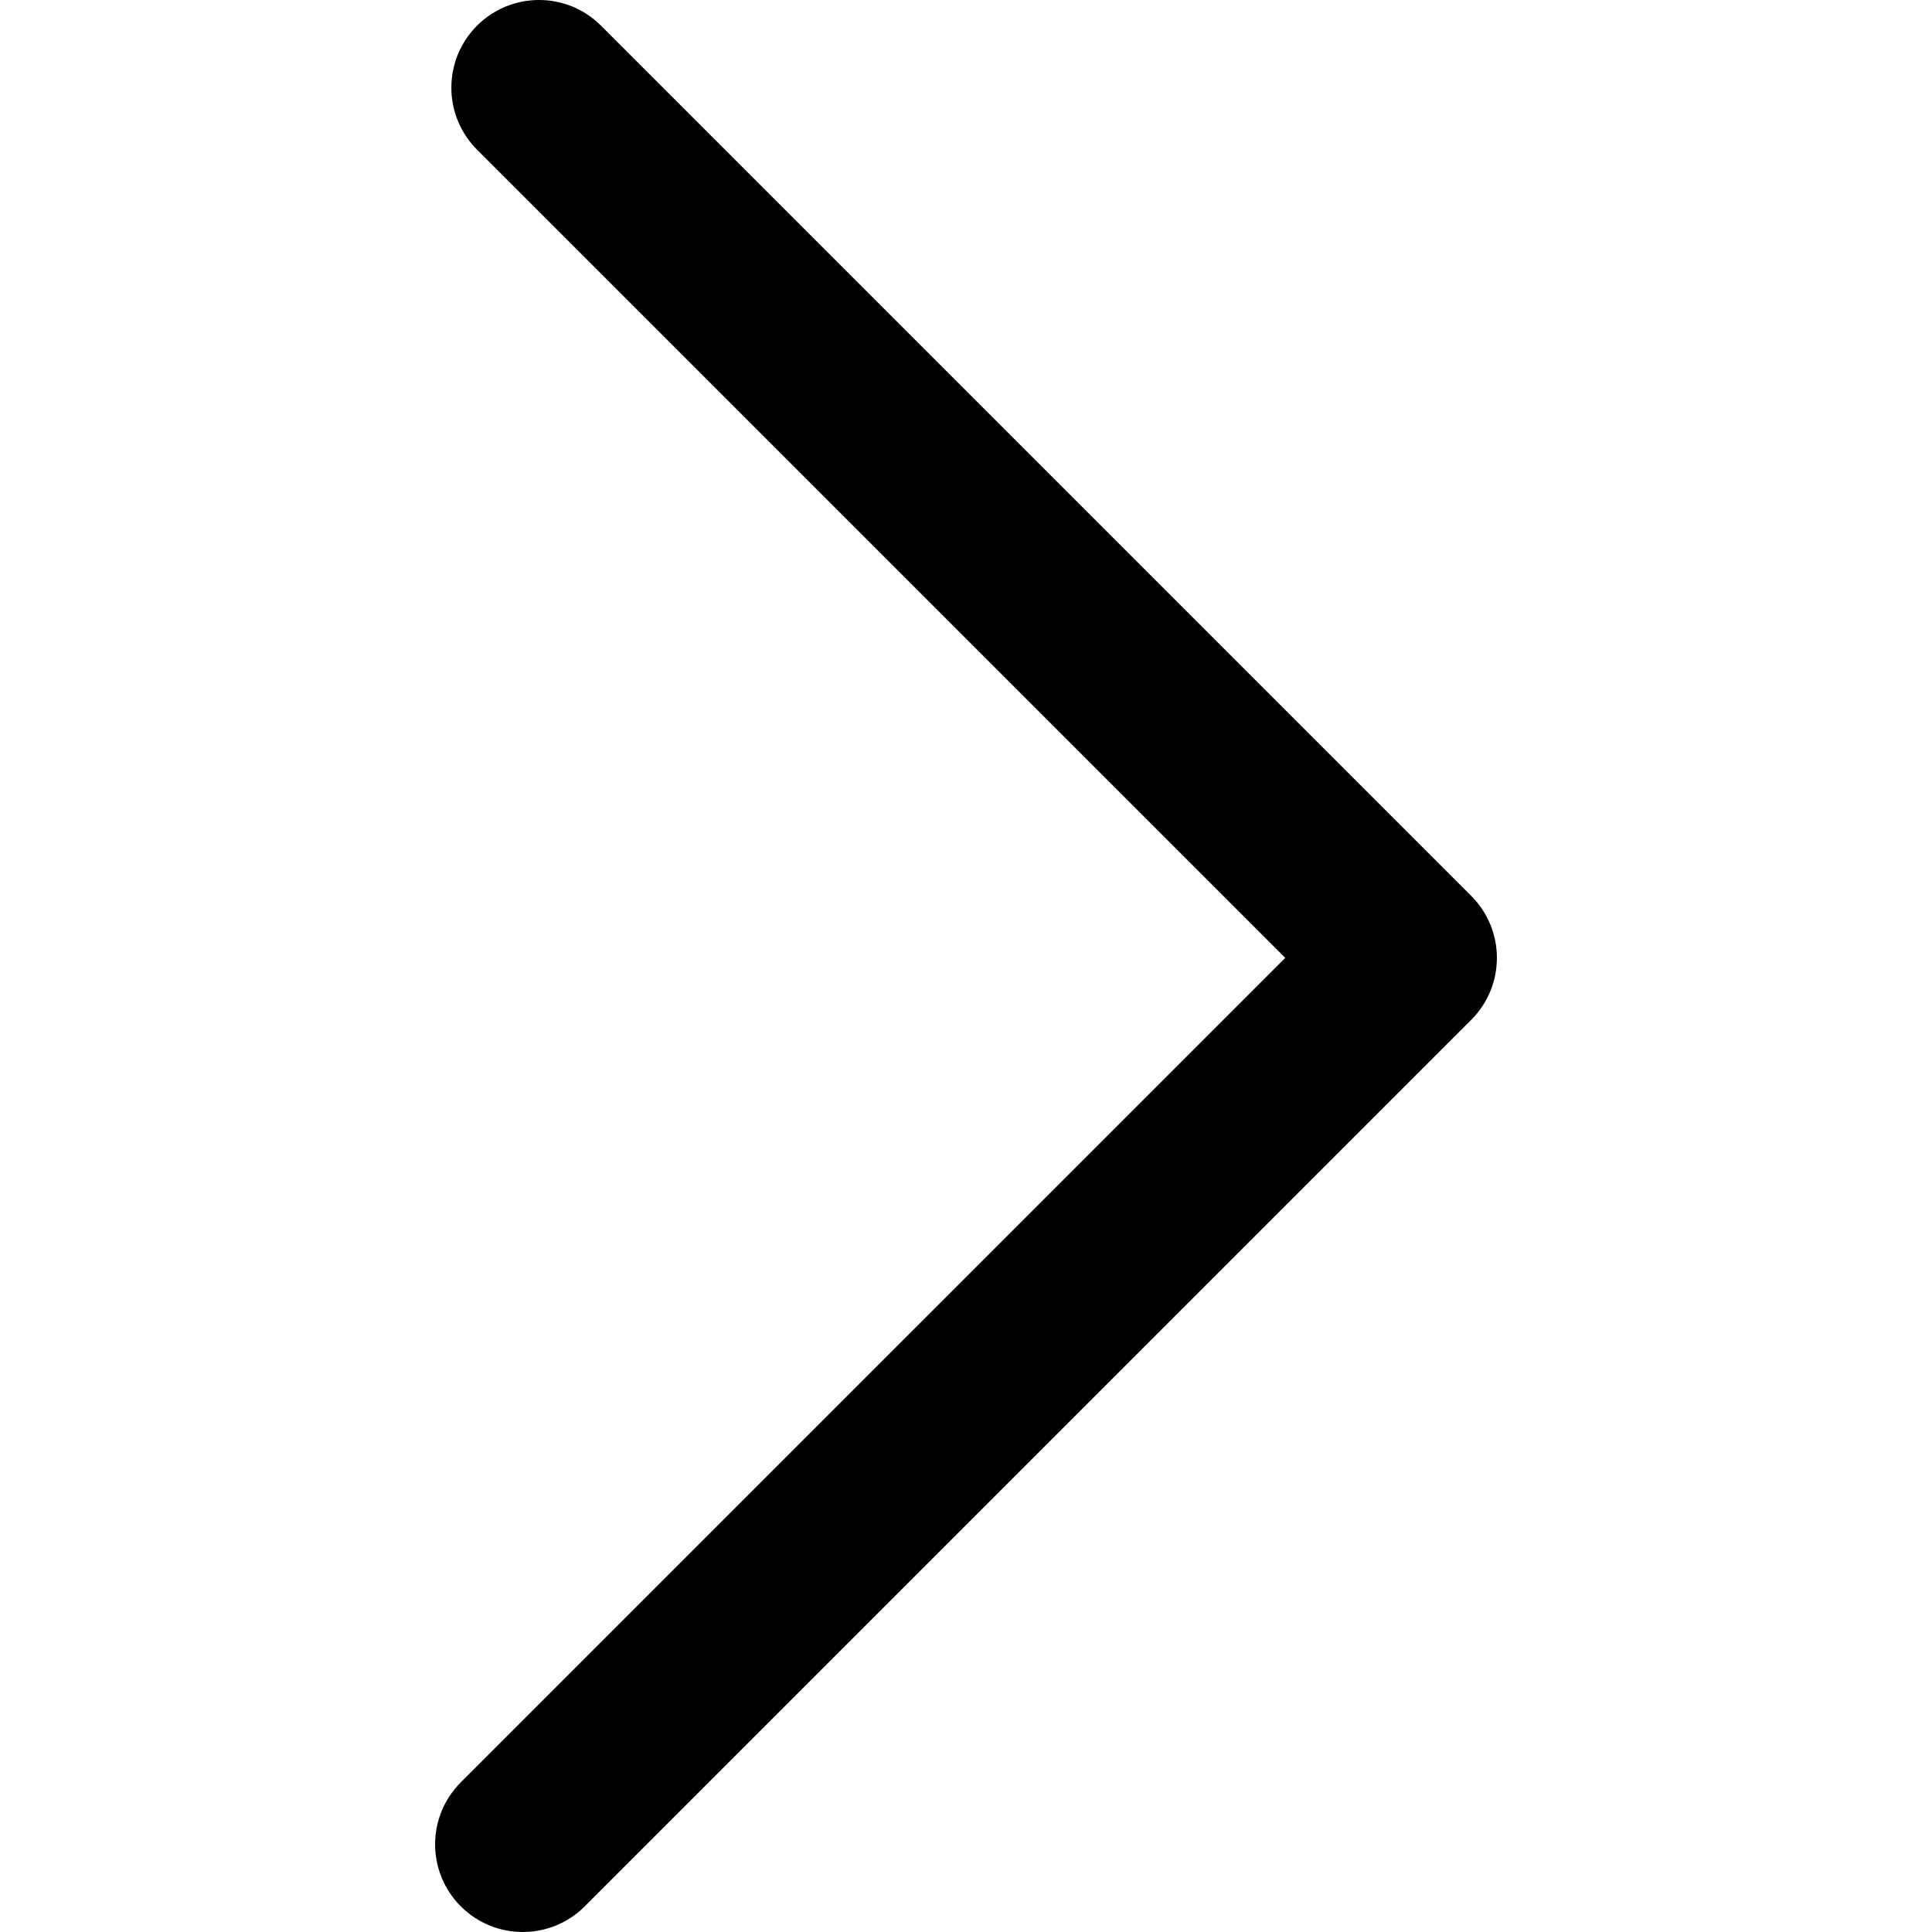
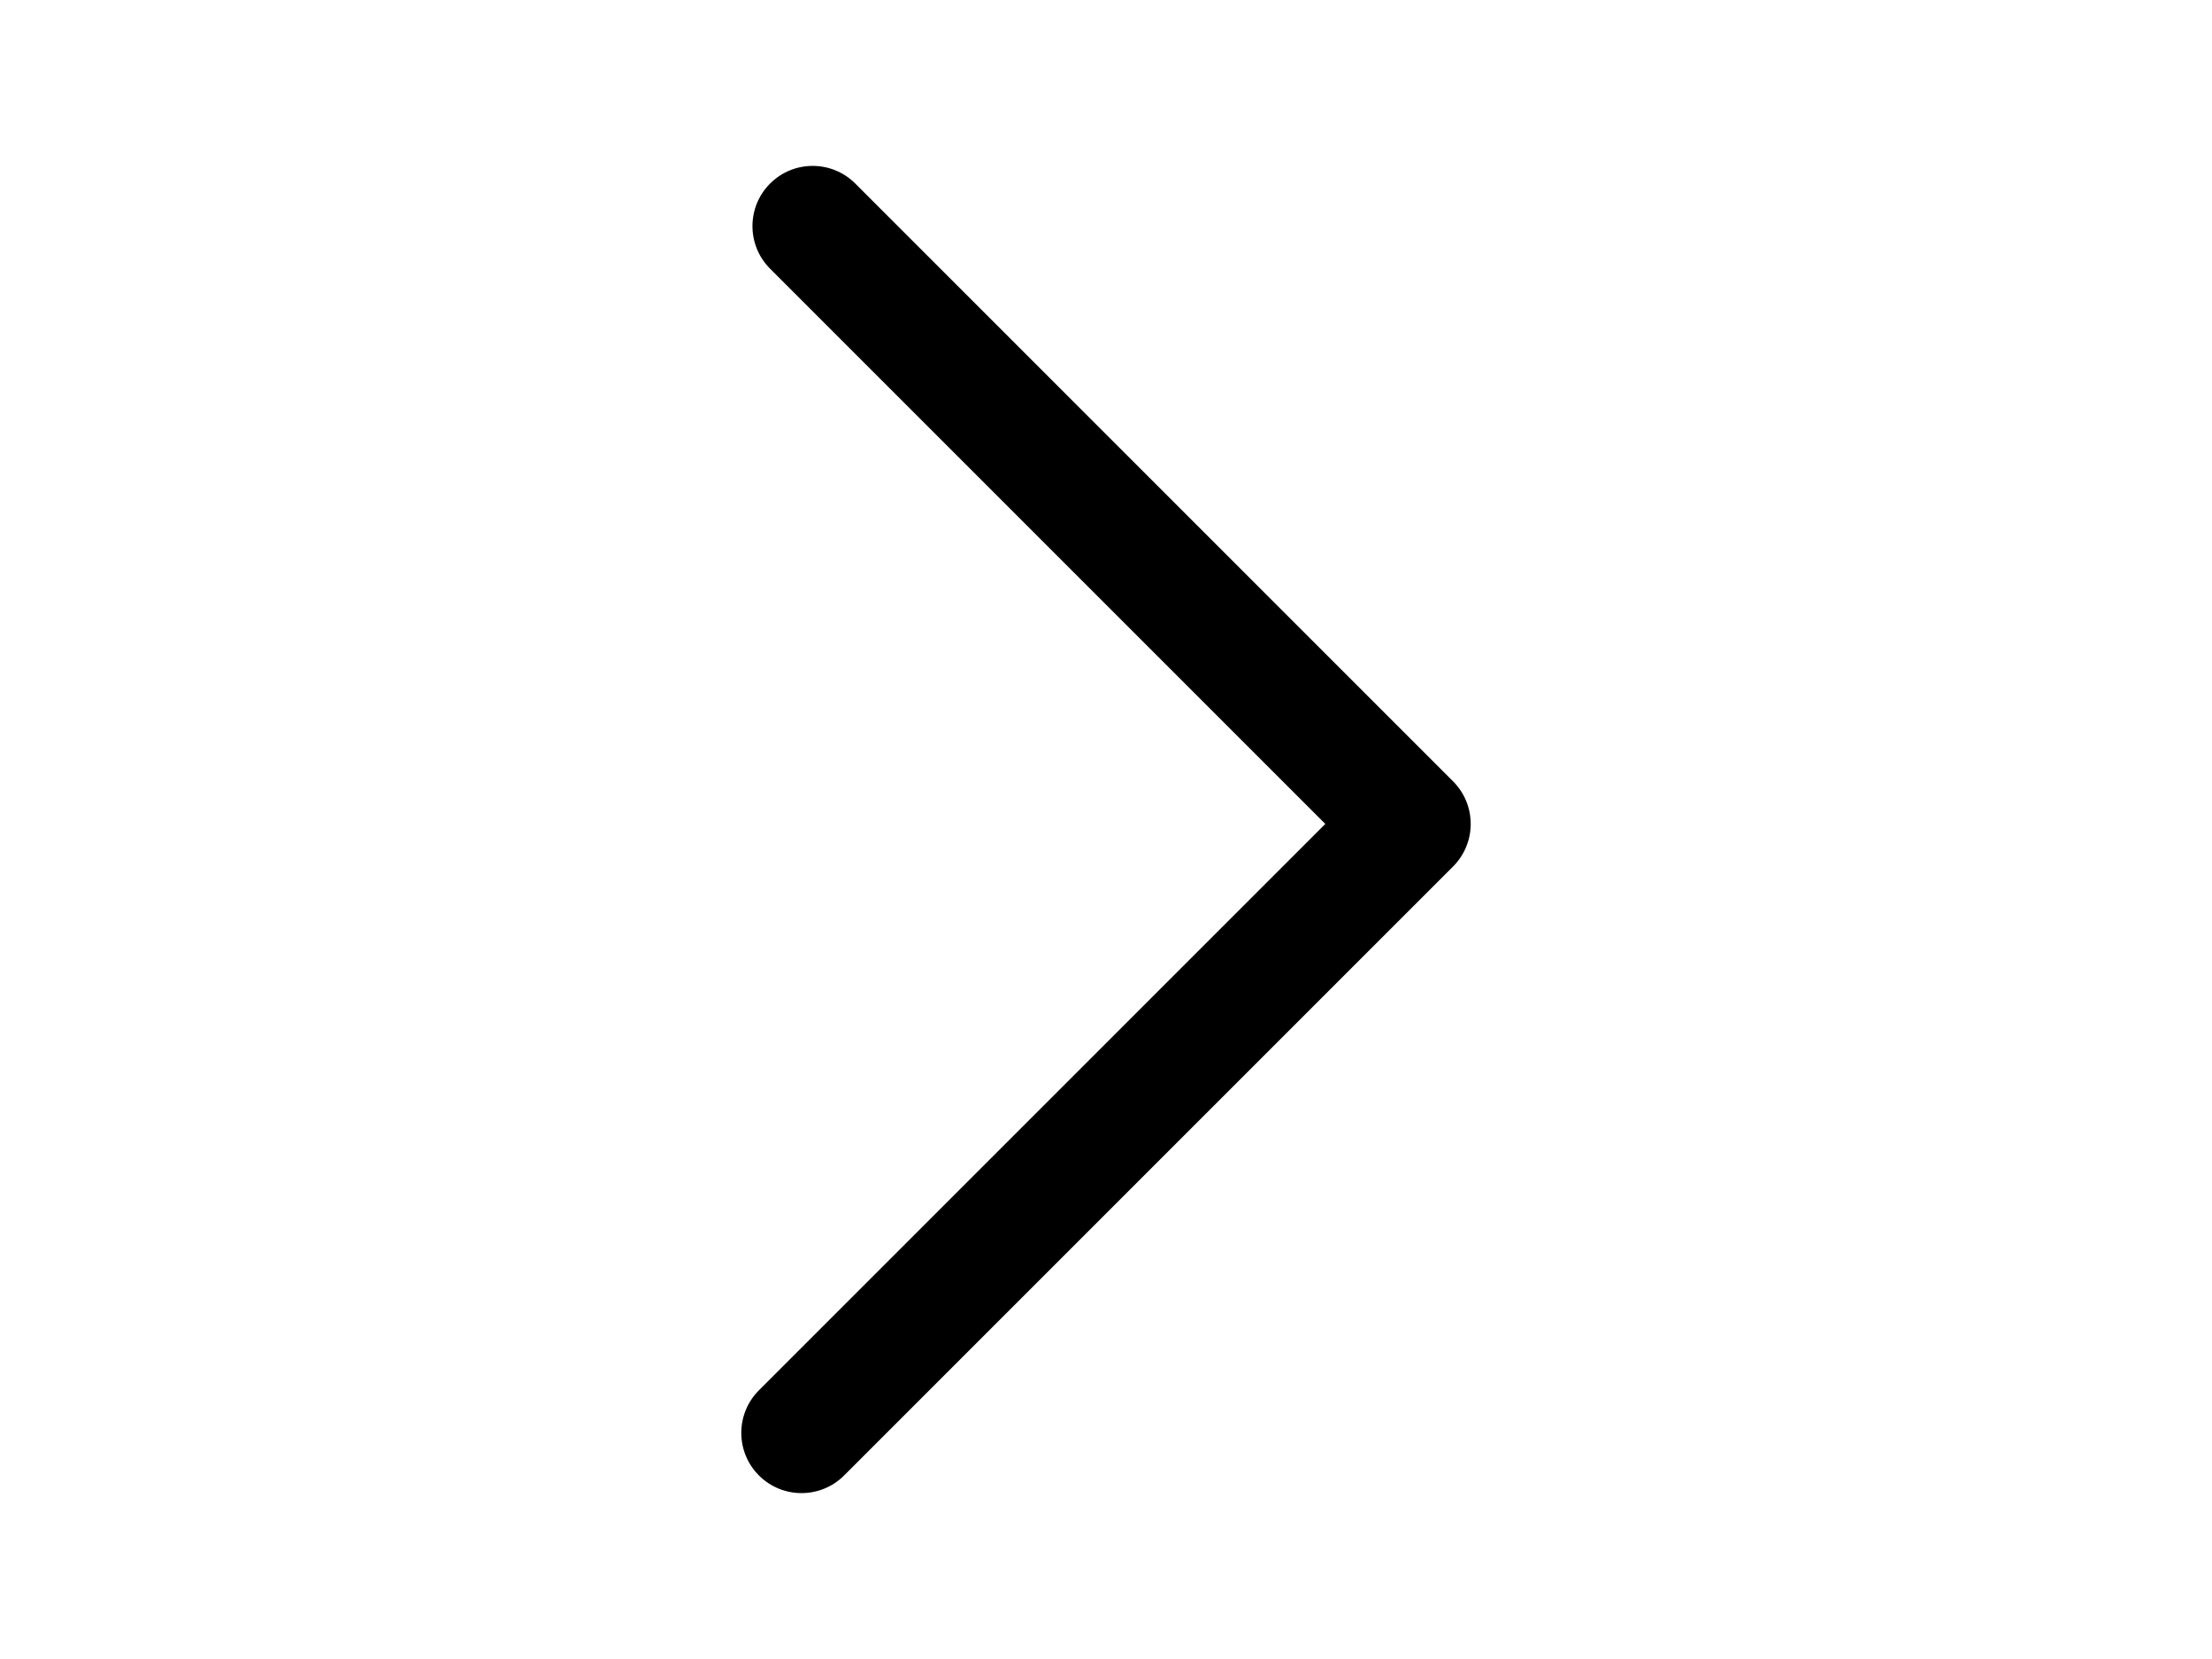
- <svg xmlns="http://www.w3.org/2000/svg" version="1.1" id="Layer_1" x="0px" y="0px" width="600px" height="600px" viewBox="0 0 600 600" enable-background="new 0 0 600 600" xml:space="preserve">
-   <path d="M456.898,278.226L186.648,7.975c-10.627-10.633-27.871-10.633-38.502,0c-10.631,10.631-10.631,27.869,0,38.502  l251.001,251.001L143.099,553.524c-10.631,10.633-10.631,27.871,0,38.502c5.317,5.316,12.283,7.974,19.253,7.974  c6.966,0,13.935-2.659,19.253-7.974l275.294-275.298c5.317-5.316,7.976-12.283,7.976-19.251S462.216,283.542,456.898,278.226z" />
+ <svg xmlns="http://www.w3.org/2000/svg" version="1.1" id="Layer_1" x="0px" y="0px" width="1000px" height="750px" viewBox="0 0 1000 750" enable-background="new 0 0 1000 750" xml:space="preserve">
+   <path d="M656.898,353.226L386.648,82.975c-10.627-10.633-27.871-10.633-38.502,0c-10.631,10.631-10.631,27.869,0,38.502  l251.001,251.001L343.099,628.524c-10.631,10.633-10.631,27.871,0,38.502c5.317,5.316,12.283,7.974,19.253,7.974  c6.966,0,13.935-2.659,19.253-7.974l275.294-275.298c5.317-5.316,7.976-12.283,7.976-19.251S662.216,358.542,656.898,353.226z" />
</svg>
